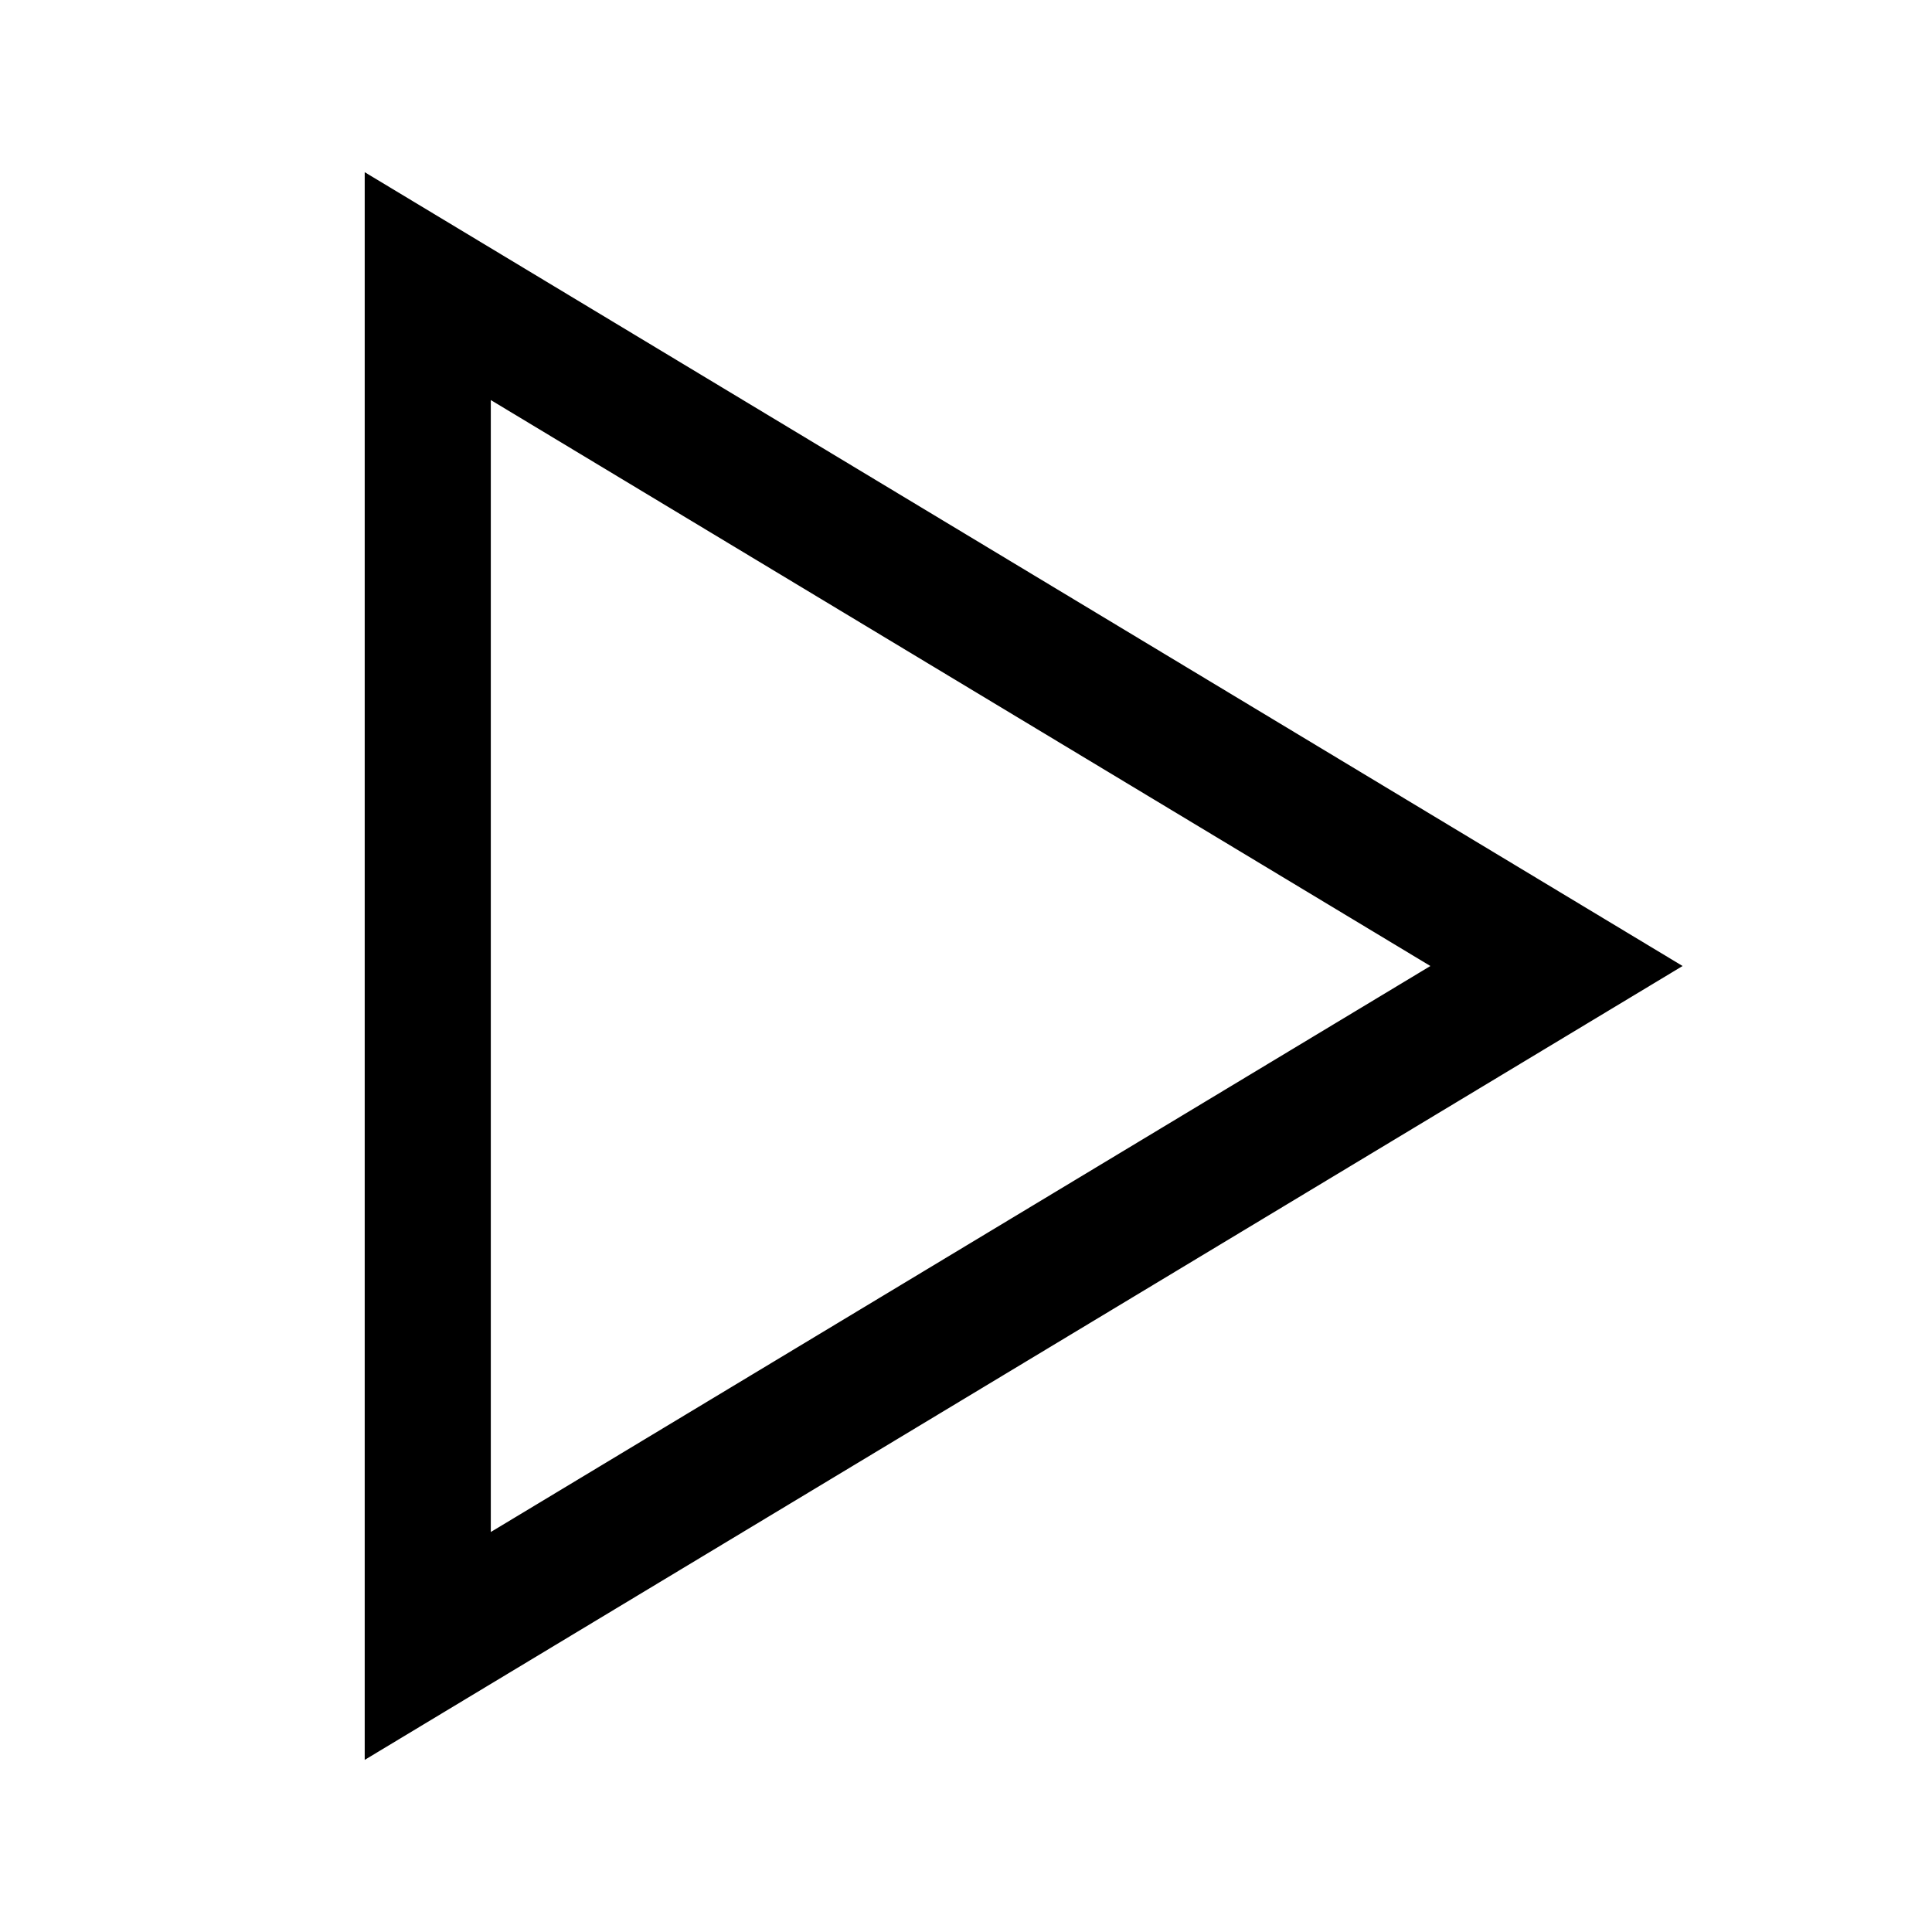
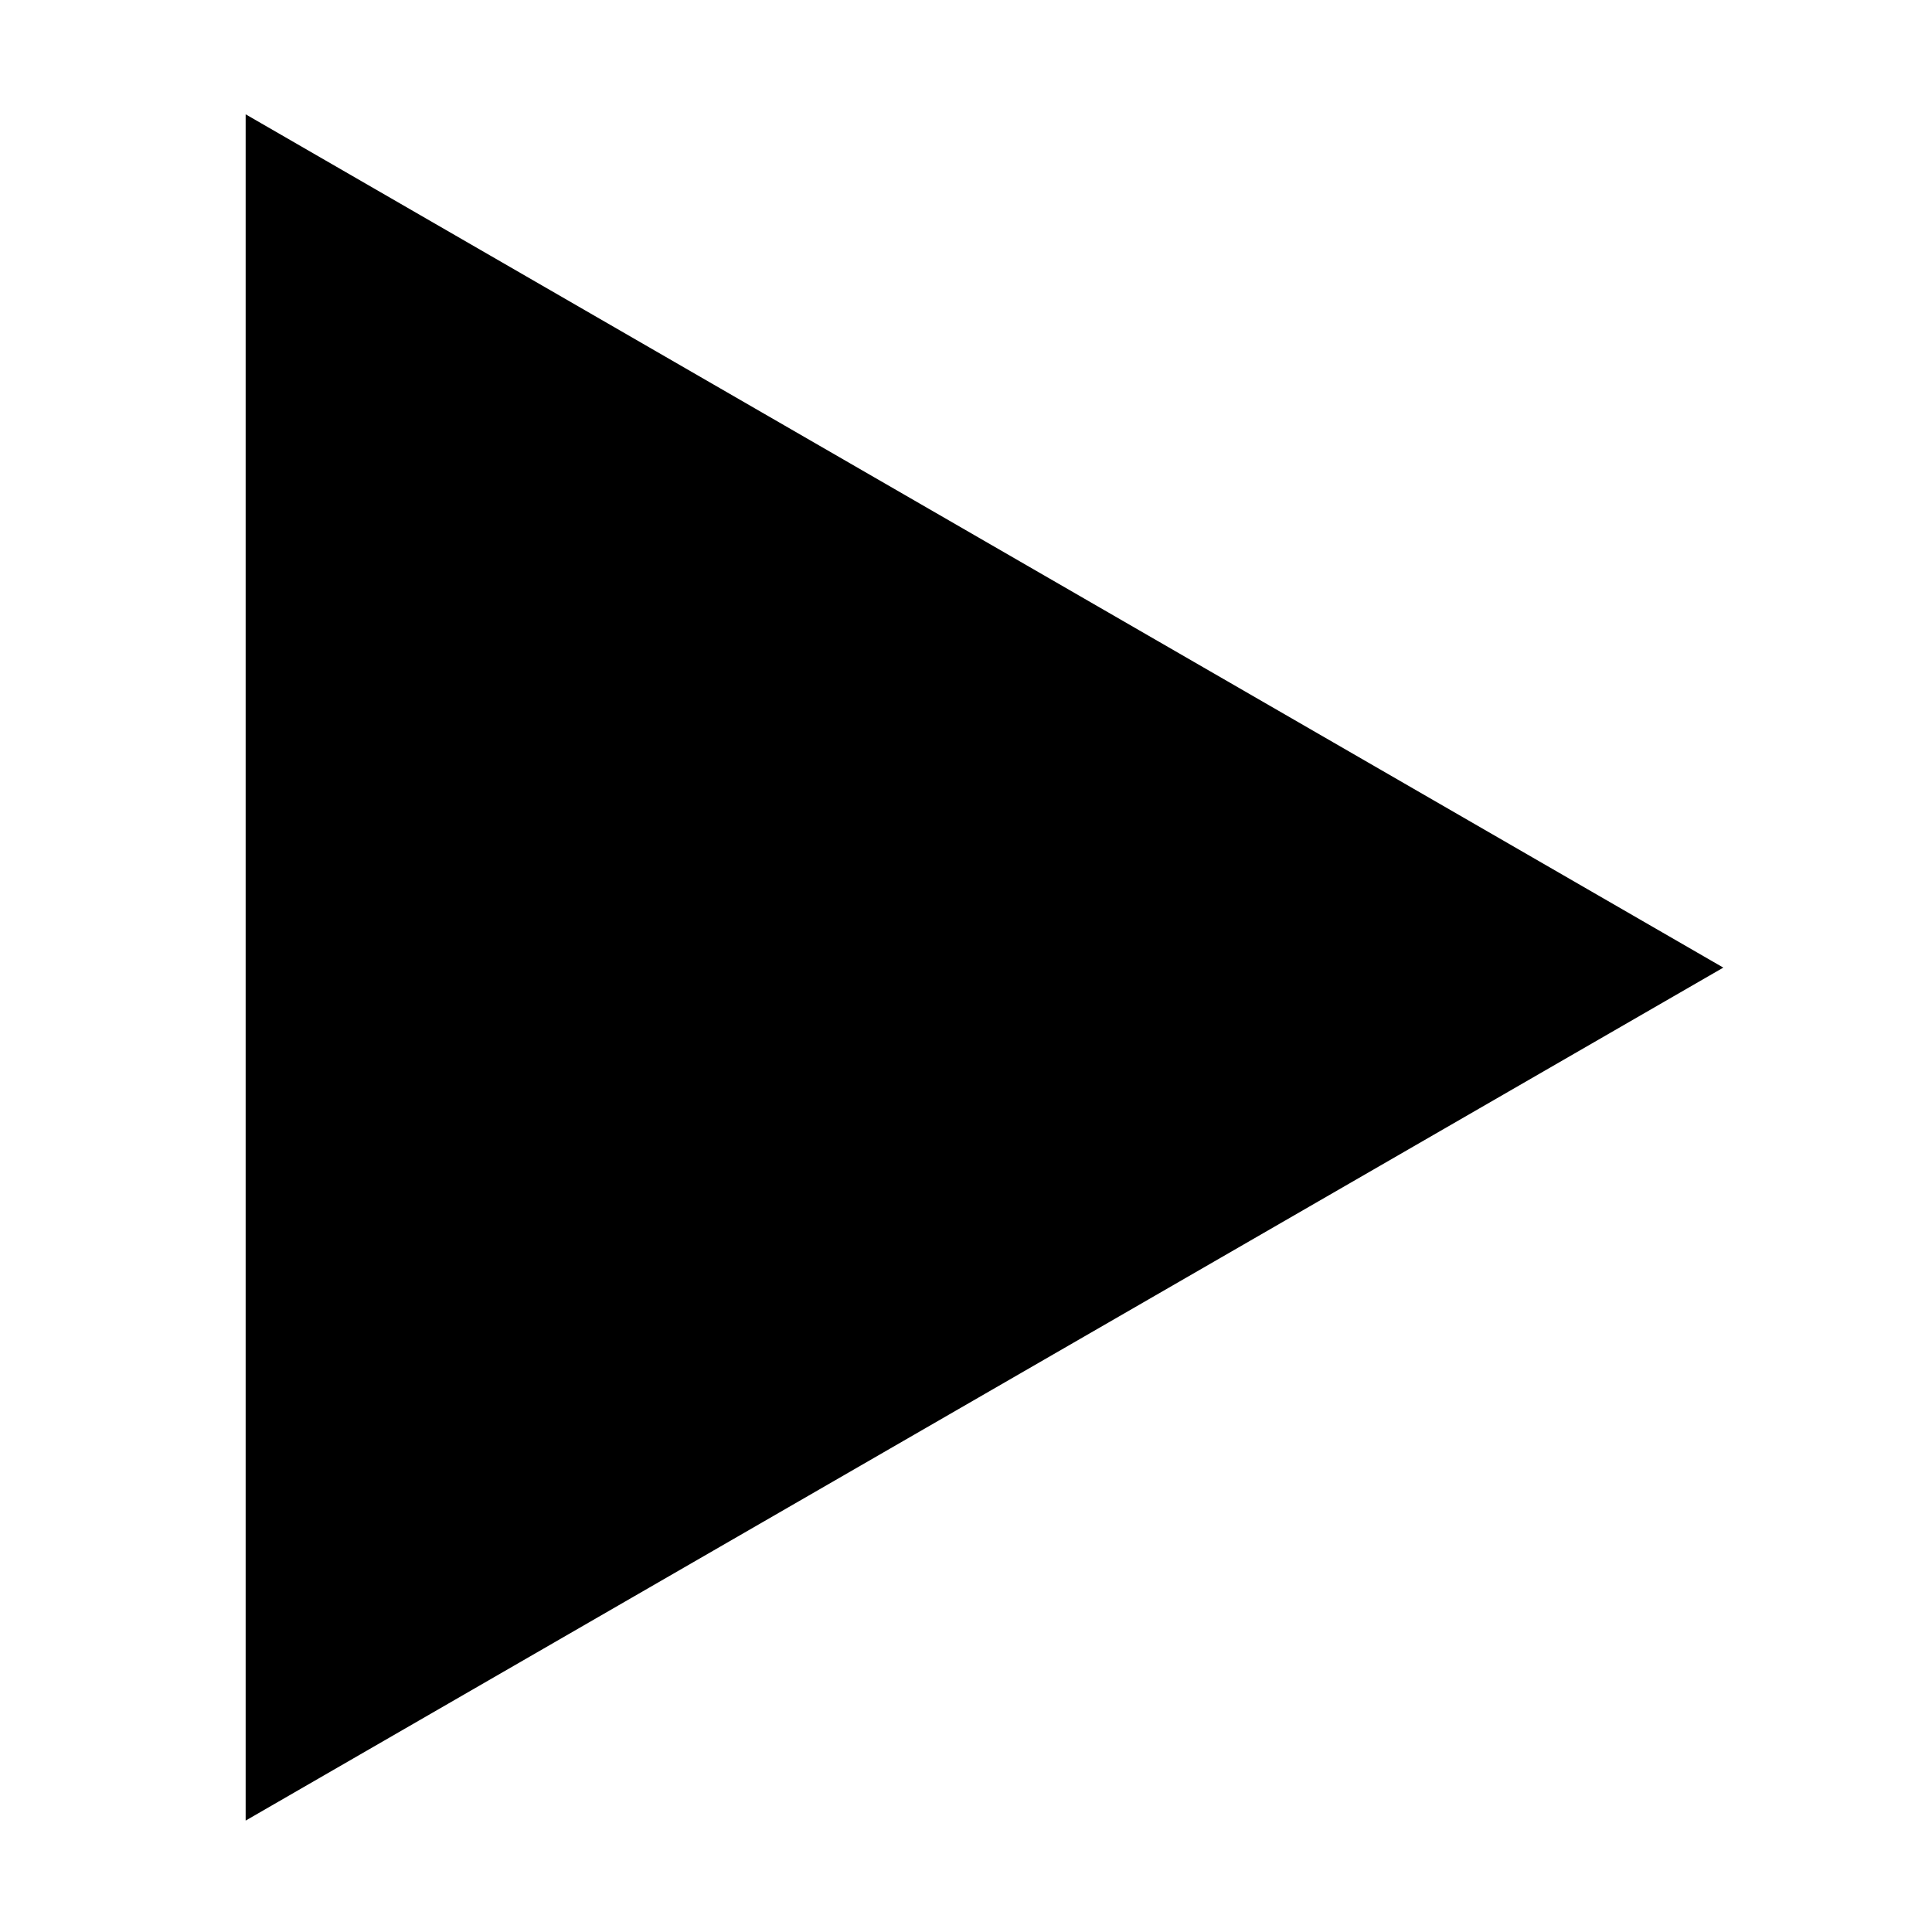
- <svg xmlns="http://www.w3.org/2000/svg" viewBox="0 0 30 30" version="1.1" id="svg3765">
-   <defs id="defs3769" />
-   <path id="path3783" d="m 26.624,14.696 -20.838,12.031 0,-24.061 z" style="fill:none;stroke:#000000;stroke-width:2.328;stroke-miterlimit:4;stroke-dasharray:none;stroke-dashoffset:0;stroke-opacity:1" transform="matrix(0.8411041,0,0,0.8775642,1.775541,2.103425)" />
+ <svg xmlns="http://www.w3.org/2000/svg" width="6mm" height="6mm" viewBox="0 0 6 6" version="1.1" id="svg8">
+   <defs id="defs2" />
+   <g id="layer1" transform="translate(81.02489,-389.647)">
+     <path style="fill:#000000;fill-opacity:1;stroke:none;stroke-width:0.505;stroke-miterlimit:4;stroke-dasharray:none;stroke-dashoffset:0;stroke-opacity:1" id="path847" d="m -75.673,392.652 -4.589,2.649 v -5.299 z" />
+   </g>
</svg>
